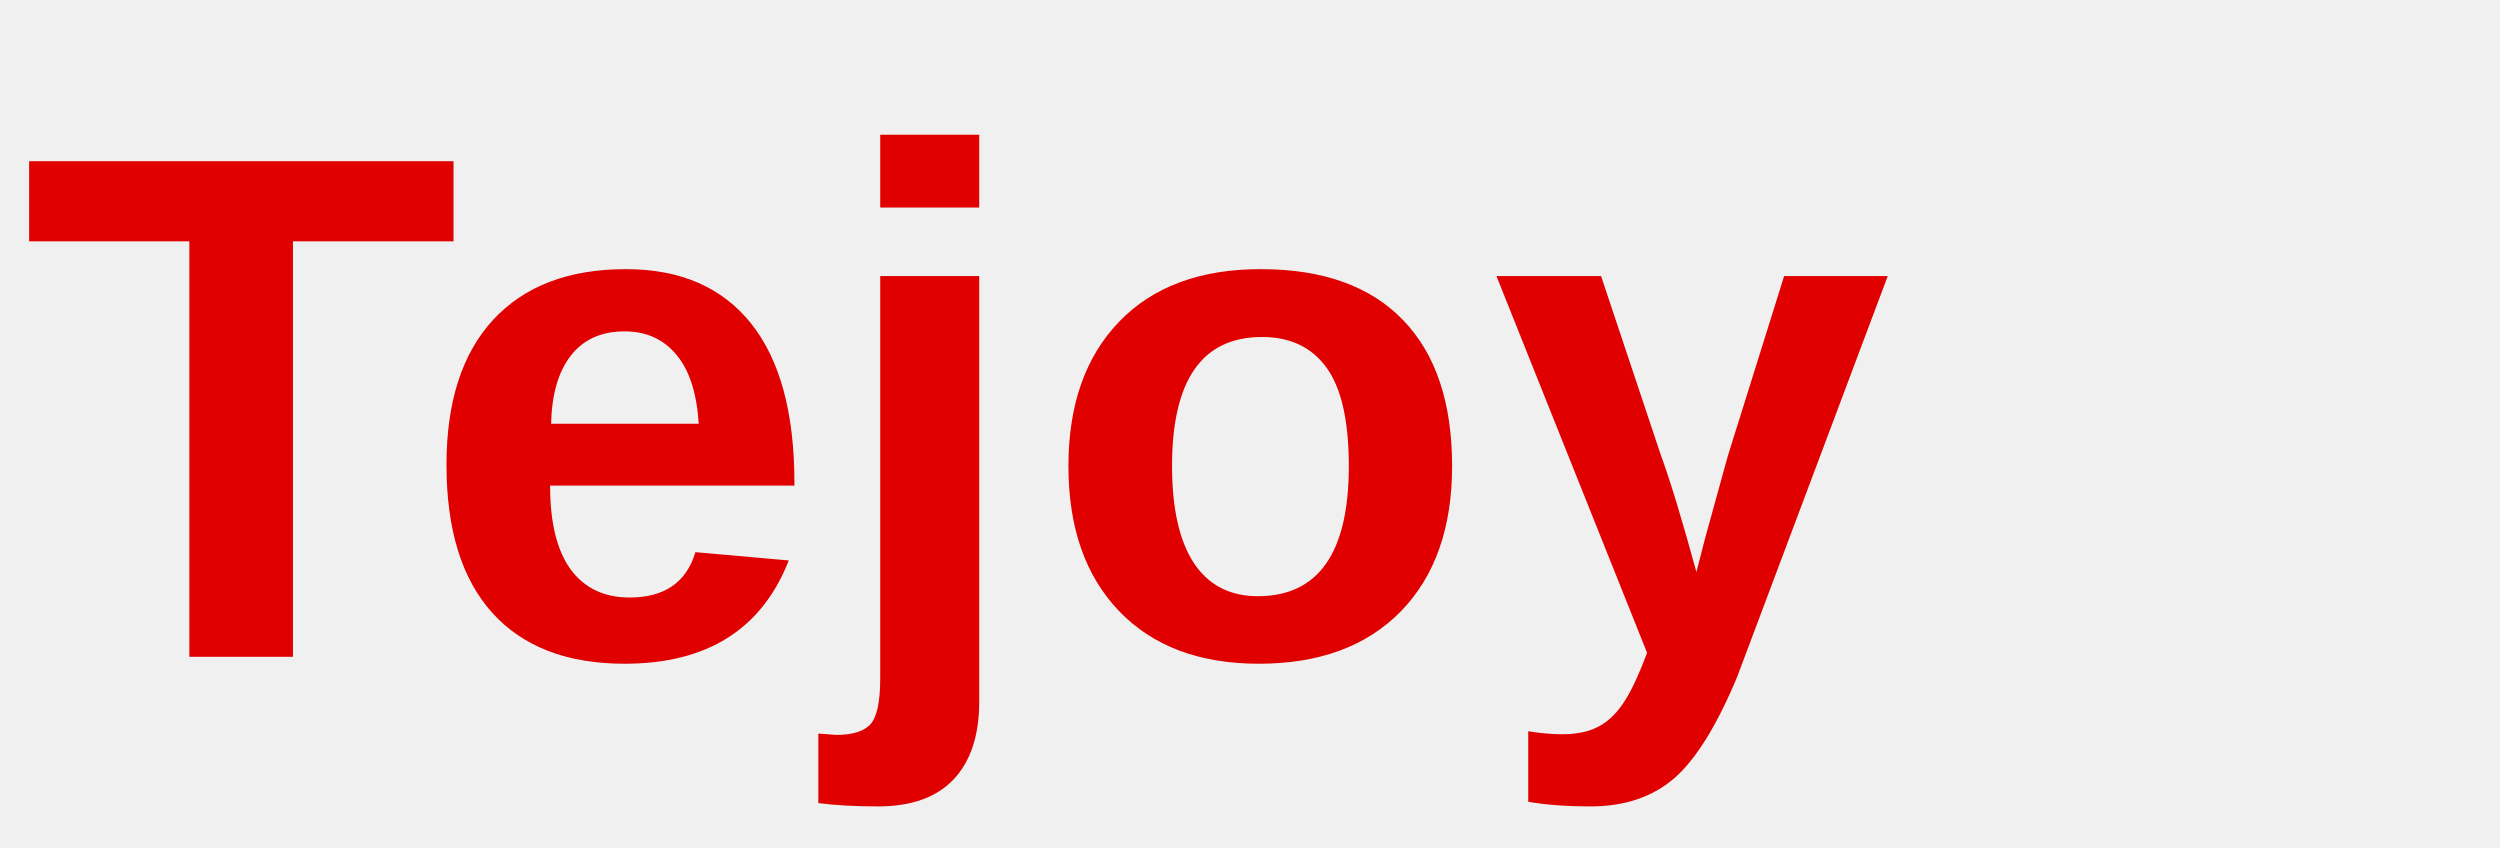
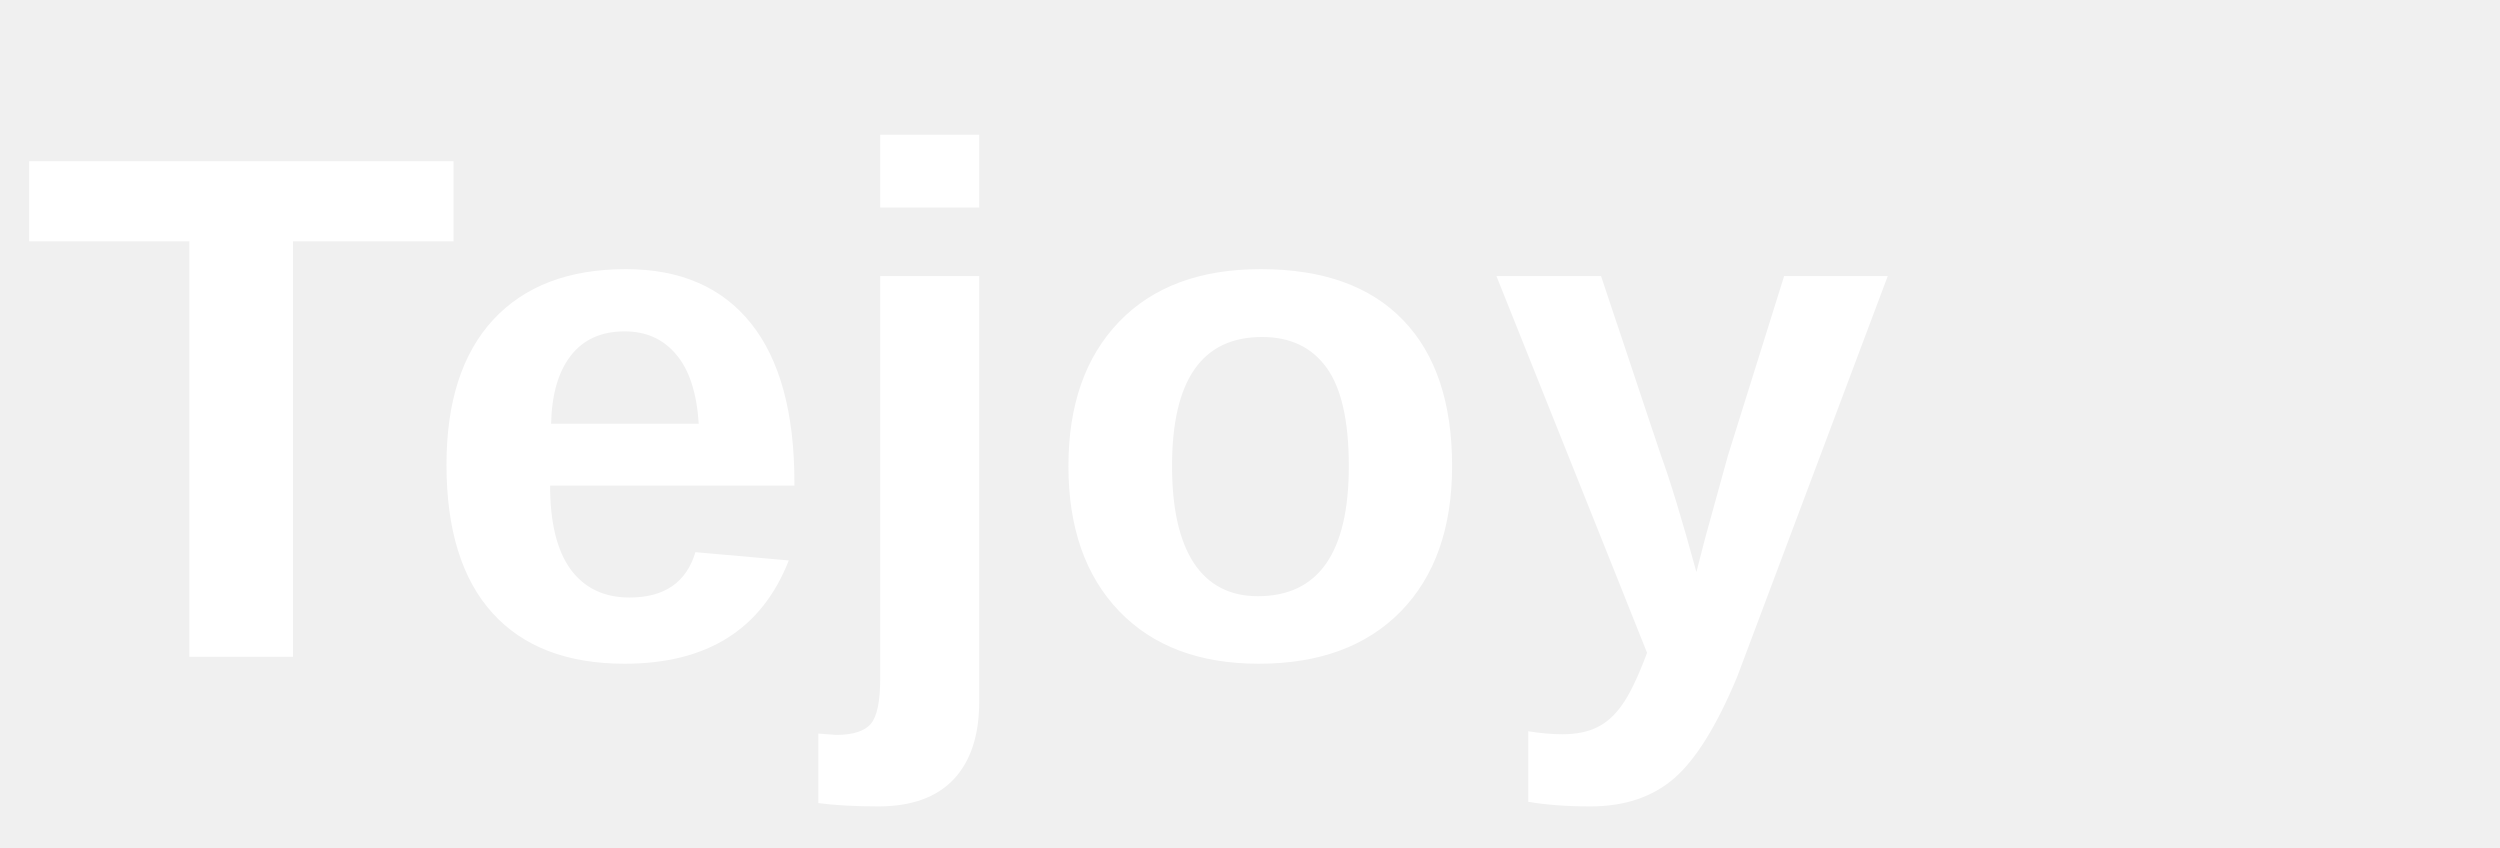
<svg xmlns="http://www.w3.org/2000/svg" viewBox="0 0 118 40" role="img" aria-label="Tejoy">
-   <text x="1" y="31" font-family="Arial, Helvetica, sans-serif" font-size="34" font-weight="700" fill="#e00000" letter-spacing="0.5">Tejoy</text>
+   <text x="1" y="31" font-family="Arial, Helvetica, sans-serif" font-size="34" font-weight="700" fill="#ffffff" letter-spacing="0.5">Tejoy</text>
</svg>
